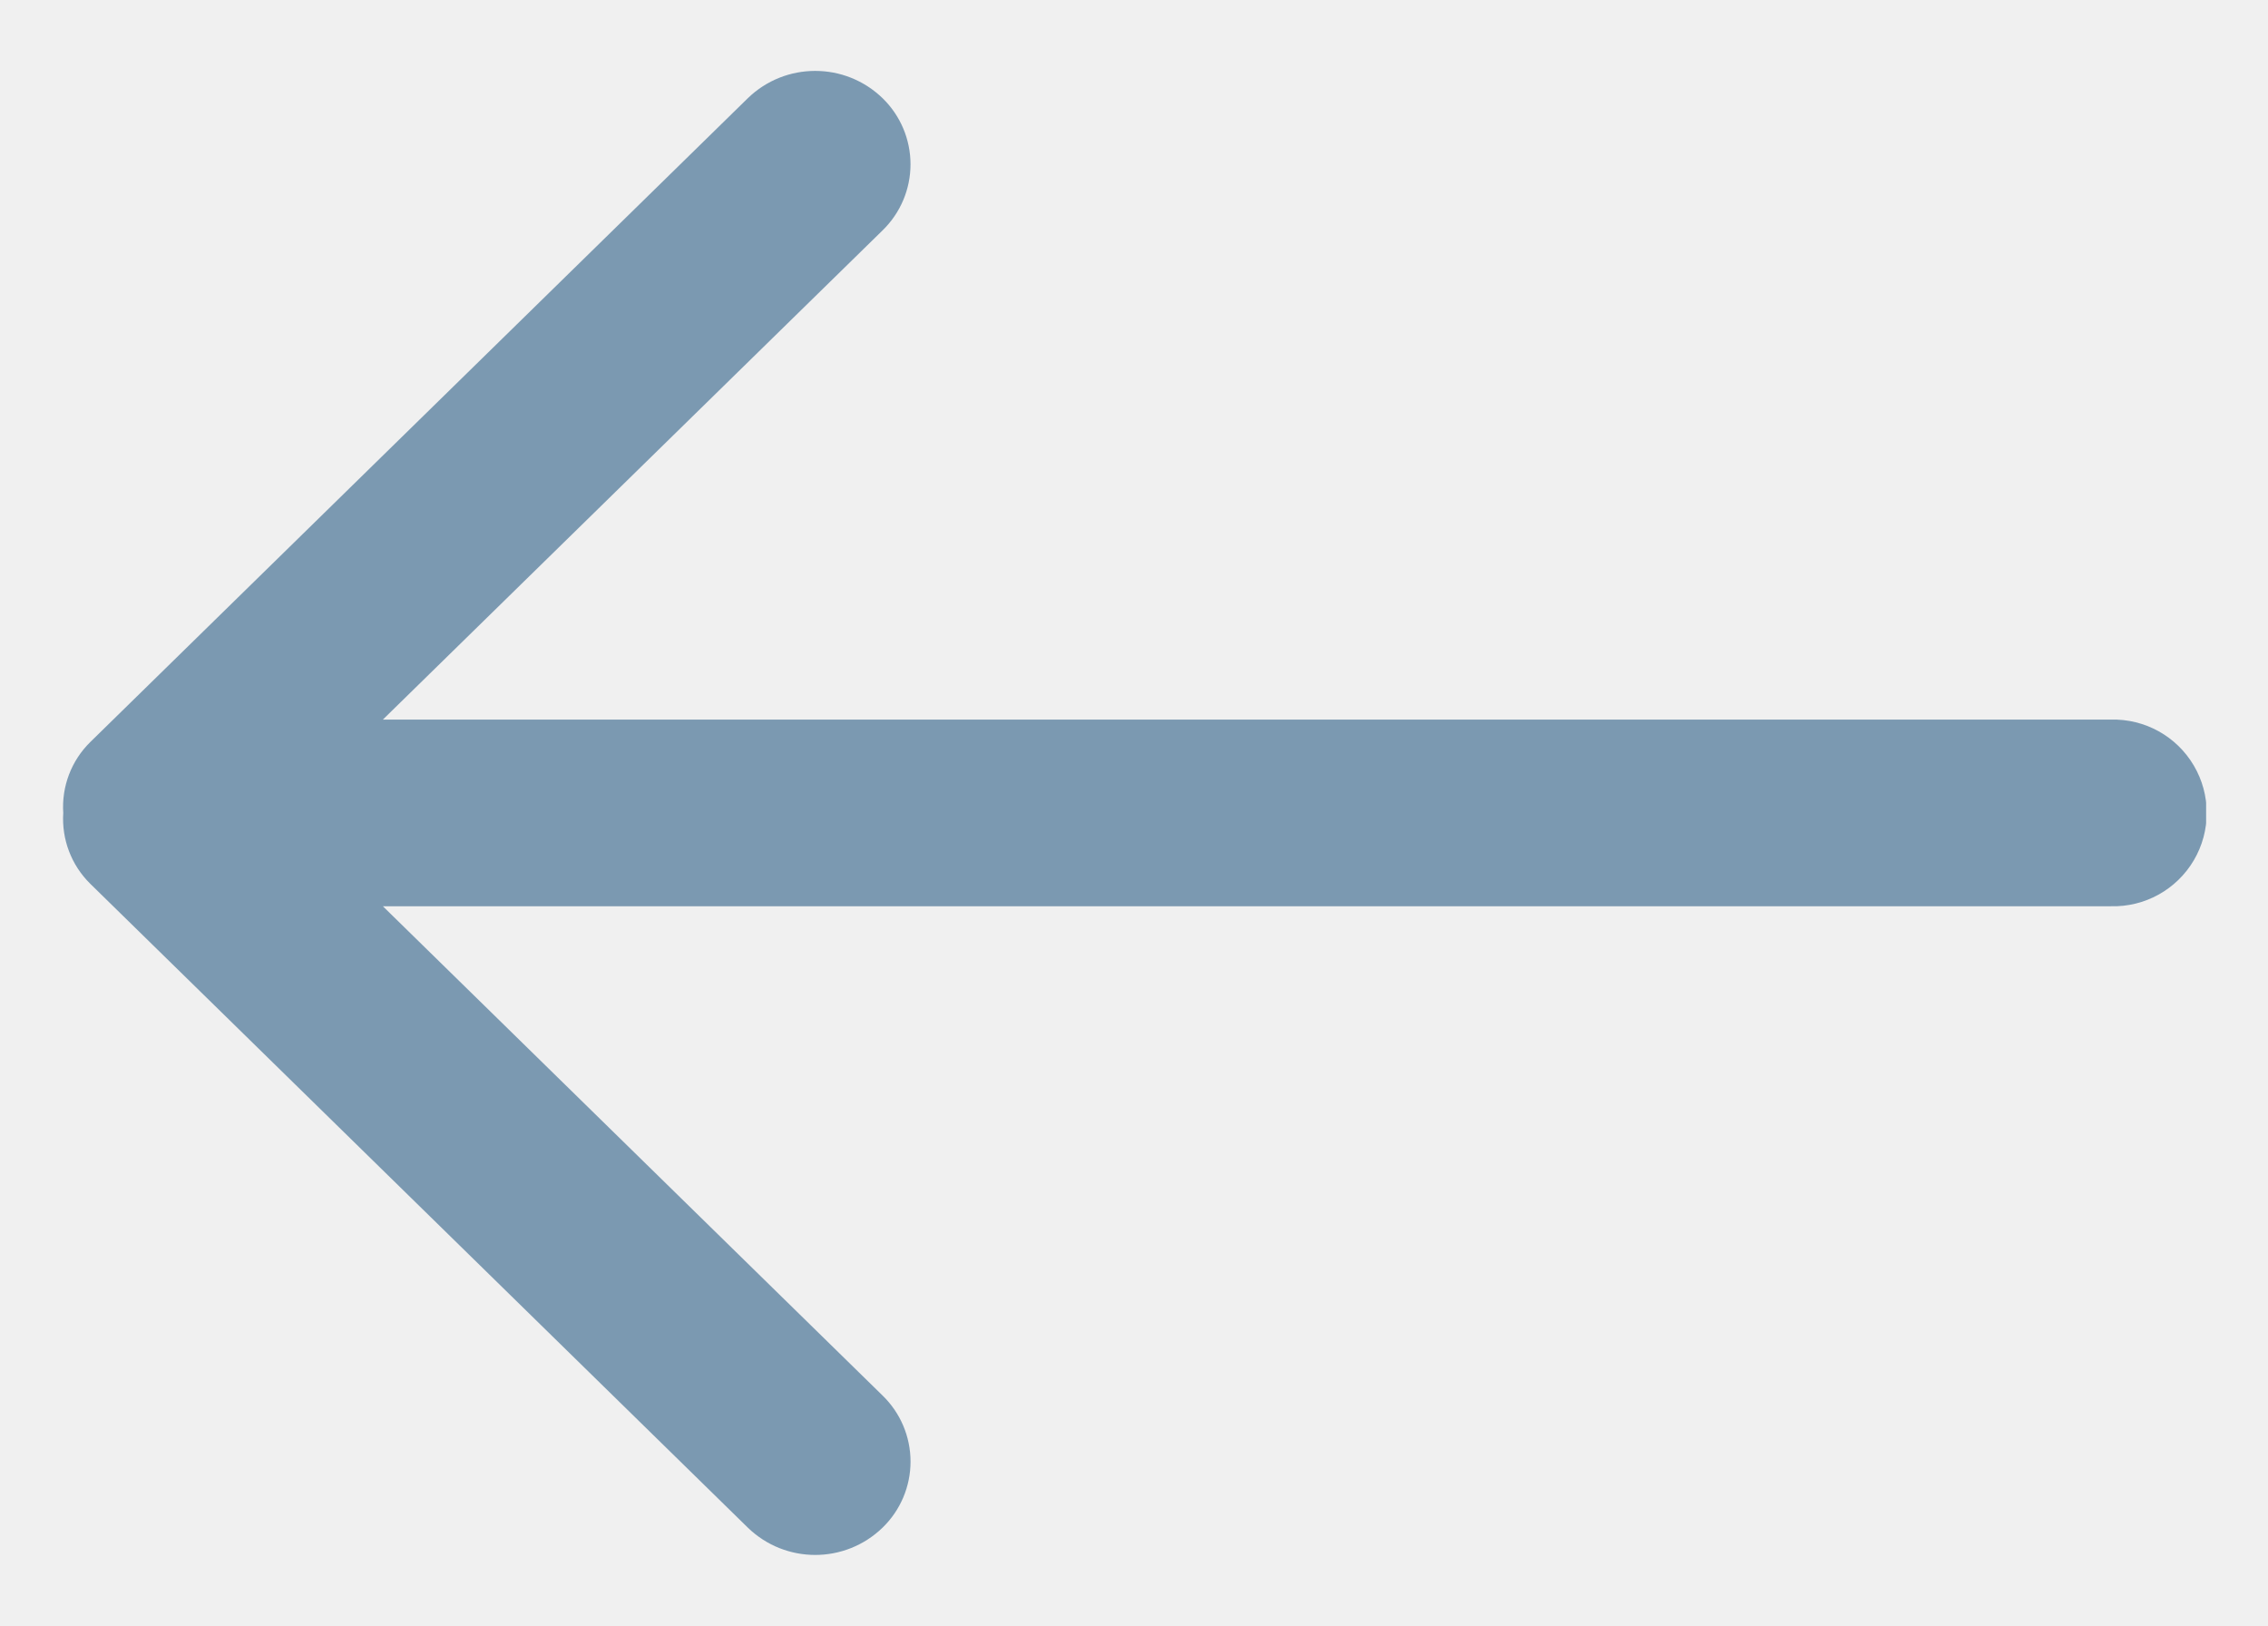
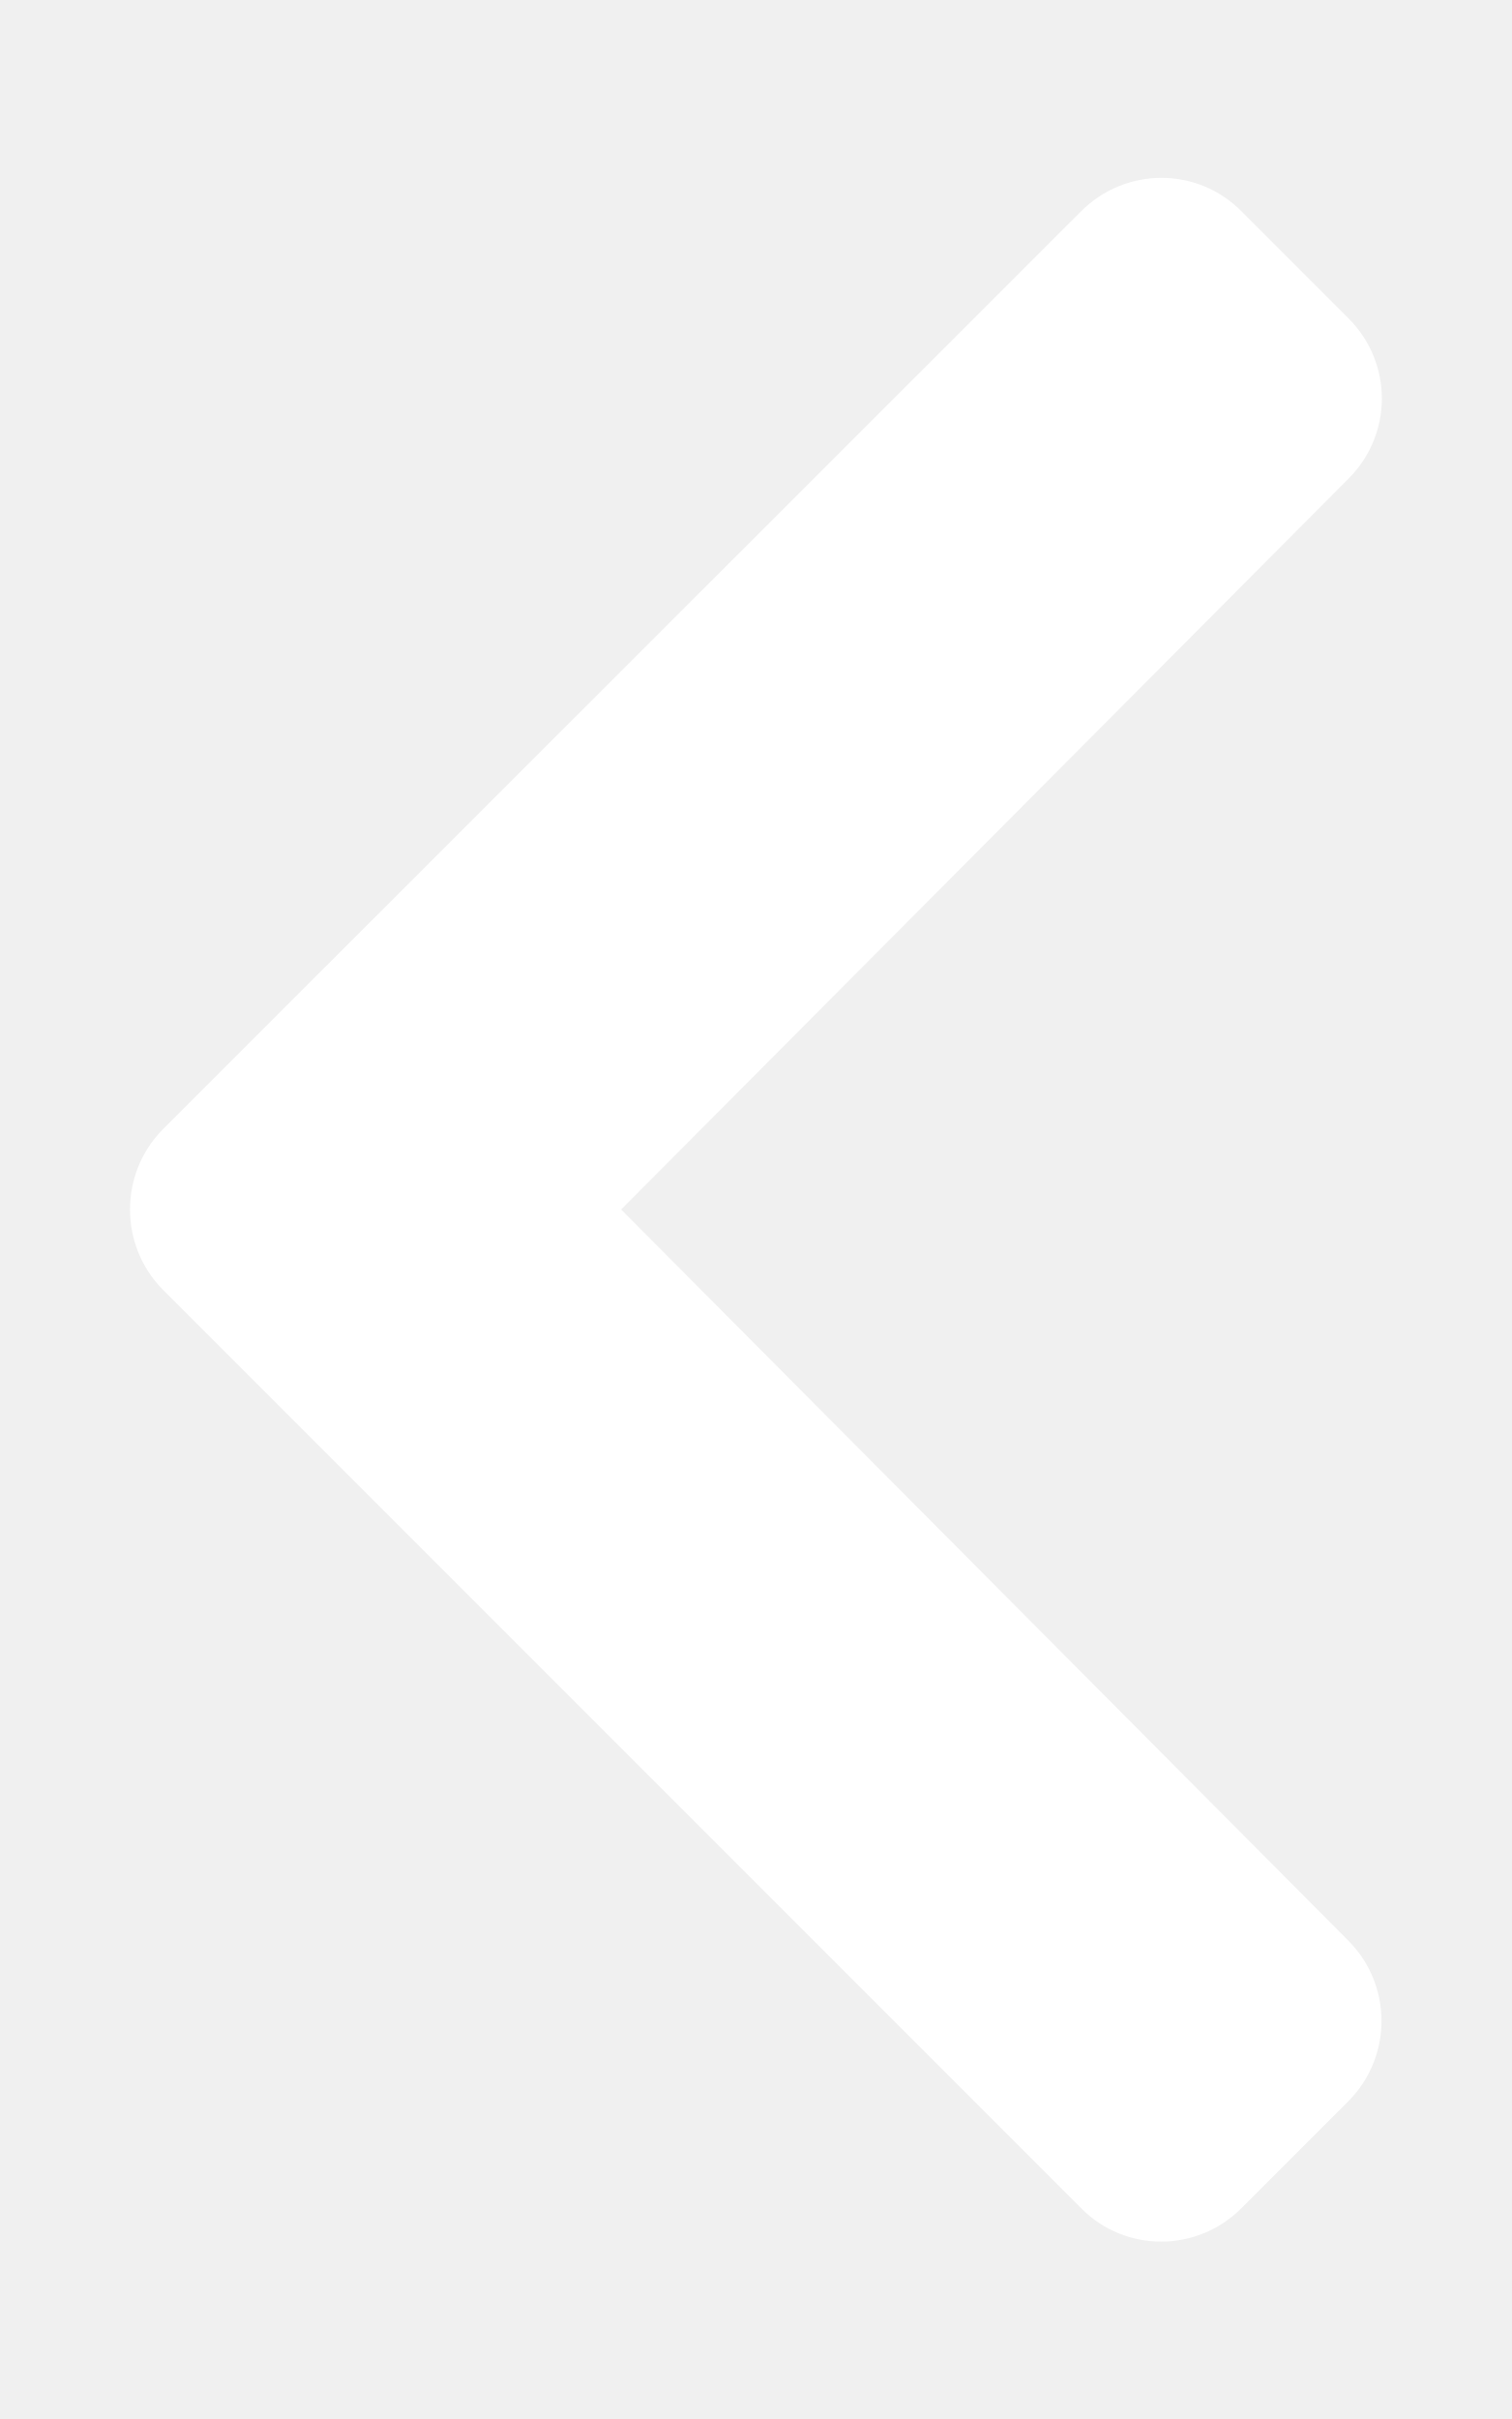
- <svg xmlns="http://www.w3.org/2000/svg" id="Capa_1" data-name="Capa 1" width="32.825" height="23.526" viewBox="0 0 32.825 23.526">
-   <defs>
-     <style>
-       .cls-1, .cls-2 {
-         fill: none;
-       }
- 
-       .cls-2 {
-         clip-rule: evenodd;
-       }
- 
-       .cls-3 {
-         opacity: 0.495;
-         isolation: isolate;
-       }
- 
-       .cls-4 {
-         clip-path: url(#clip-path);
-       }
- 
-       .cls-5 {
-         clip-path: url(#clip-path-2);
-       }
- 
-       .cls-6 {
-         clip-path: url(#clip-path-3);
-       }
- 
-       .cls-7 {
-         fill: #054172;
-       }
-     </style>
-     <clipPath id="clip-path" transform="translate(0.55244 0.36782)">
-       <rect id="SVGID" class="cls-1" x="0.062" y="0.062" width="31.315" height="22.368" />
-     </clipPath>
-     <clipPath id="clip-path-2" transform="translate(0.55244 0.36782)">
-       <path id="SVGID-2" data-name="SVGID" class="cls-2" d="M.752,12.419A1.318,1.318,0,0,1,.363,11.396,1.315,1.315,0,0,1,.752,10.372l9.518-9.318a1.401,1.401,0,0,1,1.952,0,1.333,1.333,0,0,1,0,1.911L4.989,10.045h25.009a1.351,1.351,0,1,1,0,2.701H4.989l7.233,7.081a1.331,1.331,0,0,1,0,1.91,1.401,1.401,0,0,1-1.952,0Z" />
-     </clipPath>
-     <clipPath id="clip-path-3" transform="translate(0.55244 0.36782)">
-       <rect id="SVGID-3" data-name="SVGID" class="cls-1" x="-11.569" y="-16.042" width="57.262" height="57.262" />
-     </clipPath>
-   </defs>
-   <g class="cls-3">
-     <g class="cls-4">
-       <g class="cls-5">
-         <g class="cls-6">
-           <rect class="cls-7" width="32.825" height="23.526" />
-         </g>
-       </g>
-     </g>
-   </g>
+ <svg xmlns="http://www.w3.org/2000/svg" version="1.1" id="Capa_1" focusable="false" x="0px" y="0px" viewBox="0 0 320 512" style="enable-background:new 0 0 320 512;" xml:space="preserve">
+   <style type="text/css">
+ 	.st0{fill:#FFFFFF;}
+ </style>
+   <path class="st0" d="M34.5,239L228.9,44.7c9.4-9.4,24.6-9.4,33.9,0l22.7,22.7c9.4,9.4,9.4,24.5,0,33.9L131.5,256l154,154.8  c9.3,9.4,9.3,24.5,0,33.9l-22.7,22.7c-9.4,9.4-24.6,9.4-33.9,0L34.5,273C25.2,263.6,25.2,248.4,34.5,239z" />
</svg>
